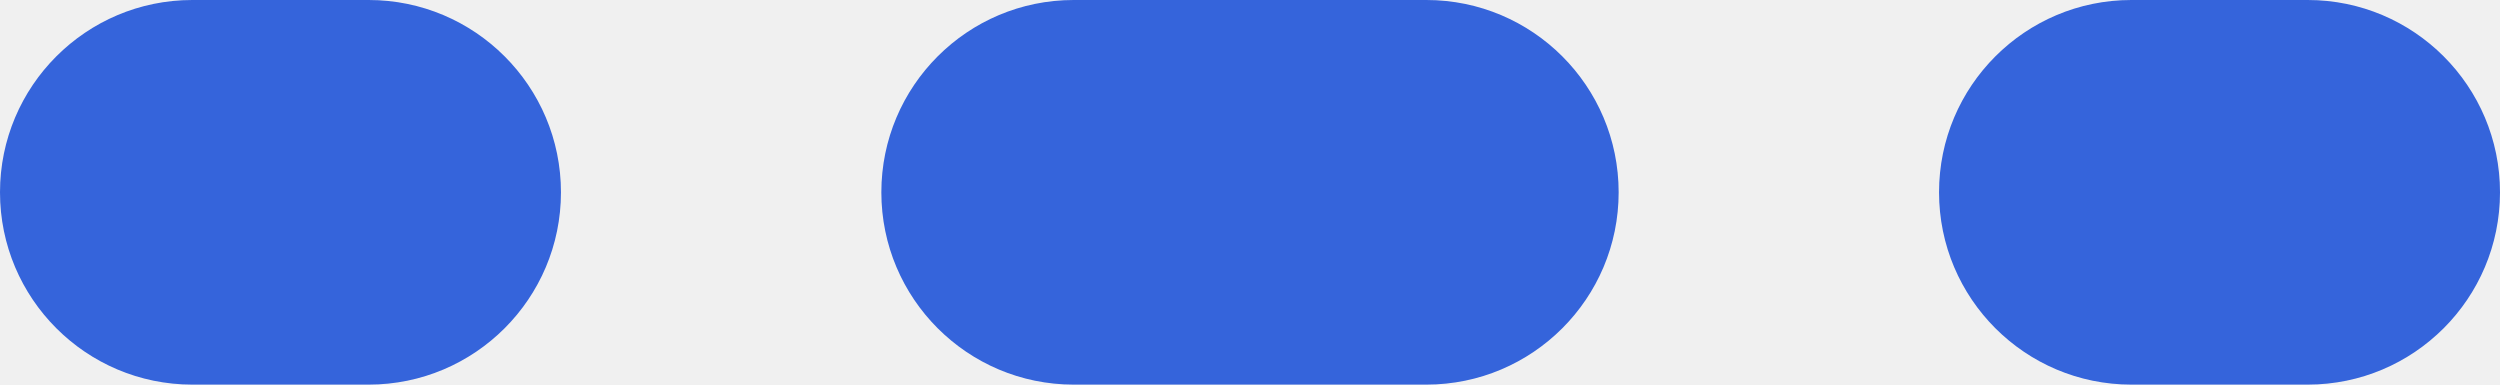
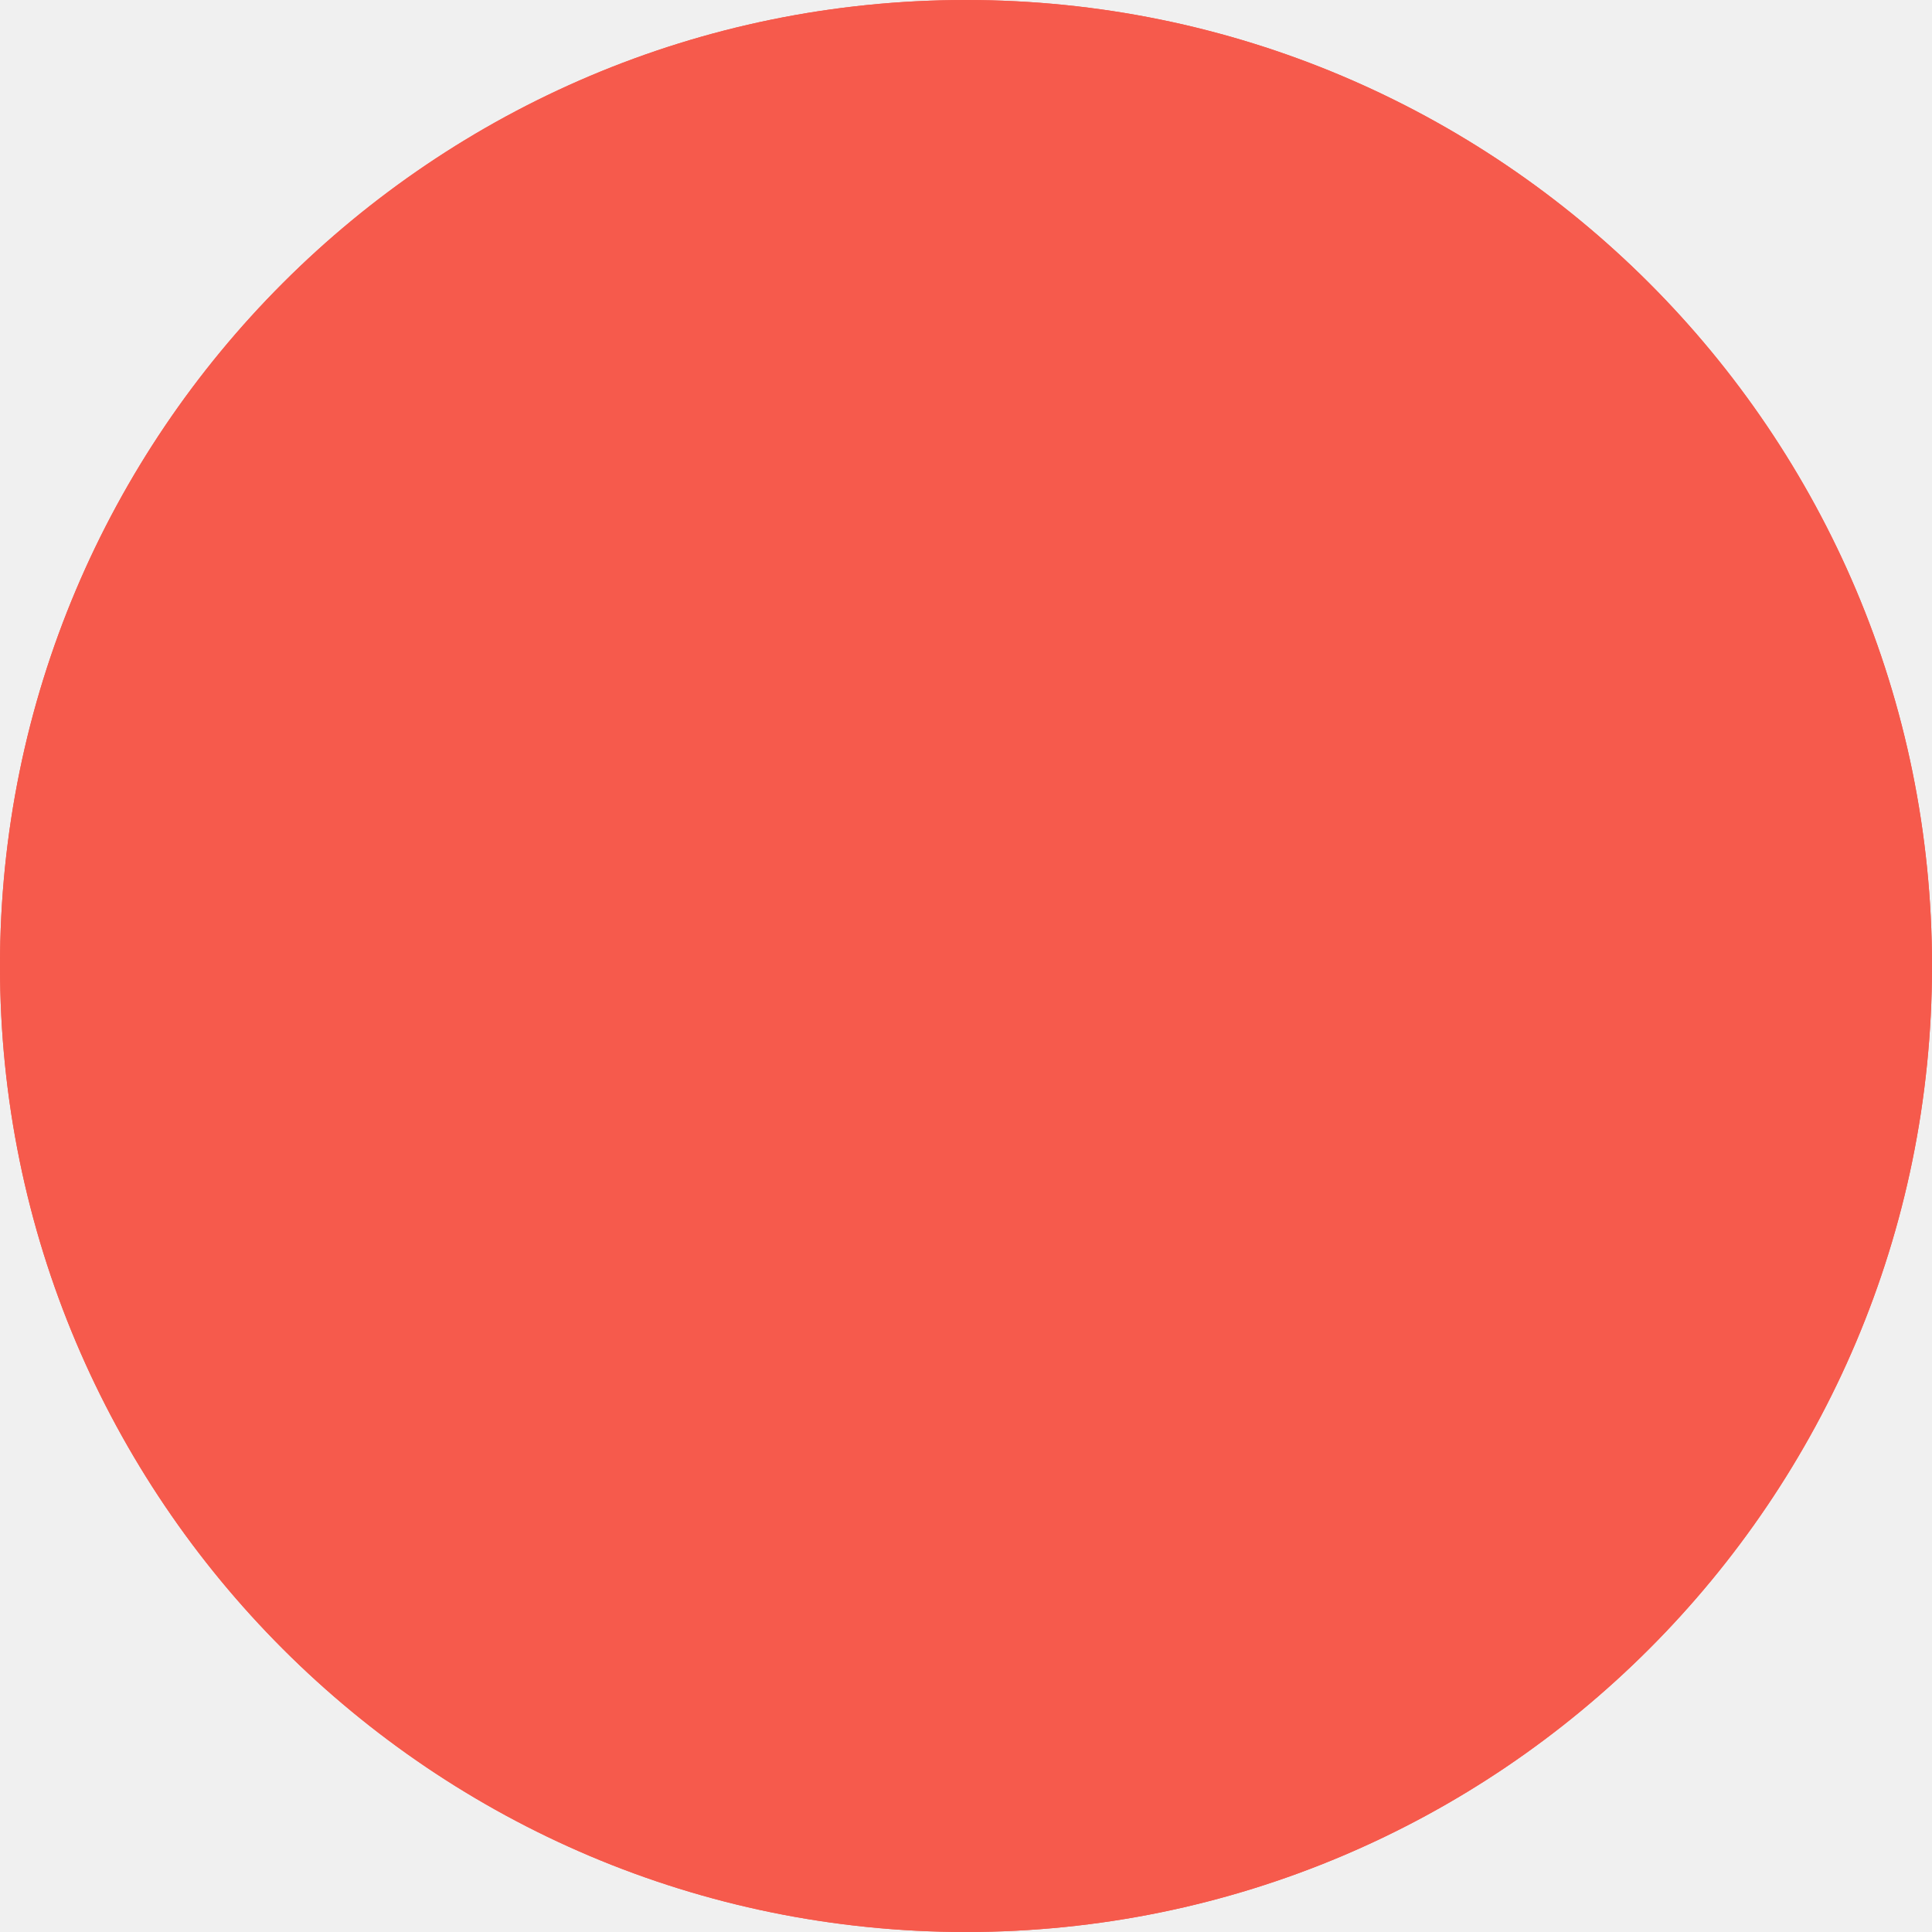
- <svg xmlns="http://www.w3.org/2000/svg" xmlns:xlink="http://www.w3.org/1999/xlink" width="13" height="2" viewBox="0 0 13 2" version="1.1">
-   <g id="Canvas" transform="translate(-16185 -3350)">
-     <g id="Vector 10">
-       <use xlink:href="#path0_stroke" transform="translate(16186 3351)" fill="#3564DB" />
+ <svg xmlns="http://www.w3.org/2000/svg" xmlns:xlink="http://www.w3.org/1999/xlink" width="8" height="8" viewBox="0 0 8 8" version="1.1">
+   <g id="Canvas" transform="translate(-16175 -3375)">
+     <g id="Ellipse 6.10">
+       <use xlink:href="#path0_fill" transform="translate(16175 3375)" fill="#F65A4C" />
+       <mask id="mask0_outline_ins">
+         <use xlink:href="#path0_fill" fill="white" transform="translate(16175 3375)" />
+       </mask>
+       <g mask="url(#mask0_outline_ins)">
+         <use xlink:href="#path1_stroke_2x" transform="translate(16175 3375)" fill="#F65A4C" />
+       </g>
    </g>
  </g>
  <defs>
-     <path id="path0_stroke" d="M 0 -1C -0.552 -1 -1 -0.552 -1 0C -1 0.552 -0.552 1 0 1L 0 -1ZM 11 1C 11.552 1 12 0.552 12 0C 12 -0.552 11.552 -1 11 -1L 11 1ZM 0.917 1C 1.469 1 1.917 0.552 1.917 0C 1.917 -0.552 1.469 -1 0.917 -1L 0.917 1ZM 4.583 -1C 4.031 -1 3.583 -0.552 3.583 0C 3.583 0.552 4.031 1 4.583 1L 4.583 -1ZM 6.417 1C 6.969 1 7.417 0.552 7.417 0C 7.417 -0.552 6.969 -1 6.417 -1L 6.417 1ZM 10.083 -1C 9.531 -1 9.083 -0.552 9.083 0C 9.083 0.552 9.531 1 10.083 1L 10.083 -1ZM 0 1L 0.917 1L 0.917 -1L 0 -1L 0 1ZM 4.583 1L 6.417 1L 6.417 -1L 4.583 -1L 4.583 1ZM 10.083 1L 11 1L 11 -1L 10.083 -1L 10.083 1Z" />
+     <path id="path0_fill" d="M 8 4C 8 6.209 6.209 8 4 8C 1.791 8 0 6.209 0 4C 0 1.791 1.791 0 4 0C 6.209 0 8 1.791 8 4Z" />
+     <path id="path1_stroke_2x" d="M 6 4C 6 5.105 5.105 6 4 6L 4 10C 7.314 10 10 7.314 10 4L 6 4ZM 4 6C 2.895 6 2 5.105 2 4L -2 4C -2 7.314 0.686 10 4 10L 4 6ZM 2 4C 2 2.895 2.895 2 4 2L 4 -2C 0.686 -2 -2 0.686 -2 4L 2 4ZM 4 2C 5.105 2 6 2.895 6 4L 10 4C 10 0.686 7.314 -2 4 -2L 4 2Z" />
  </defs>
</svg>
